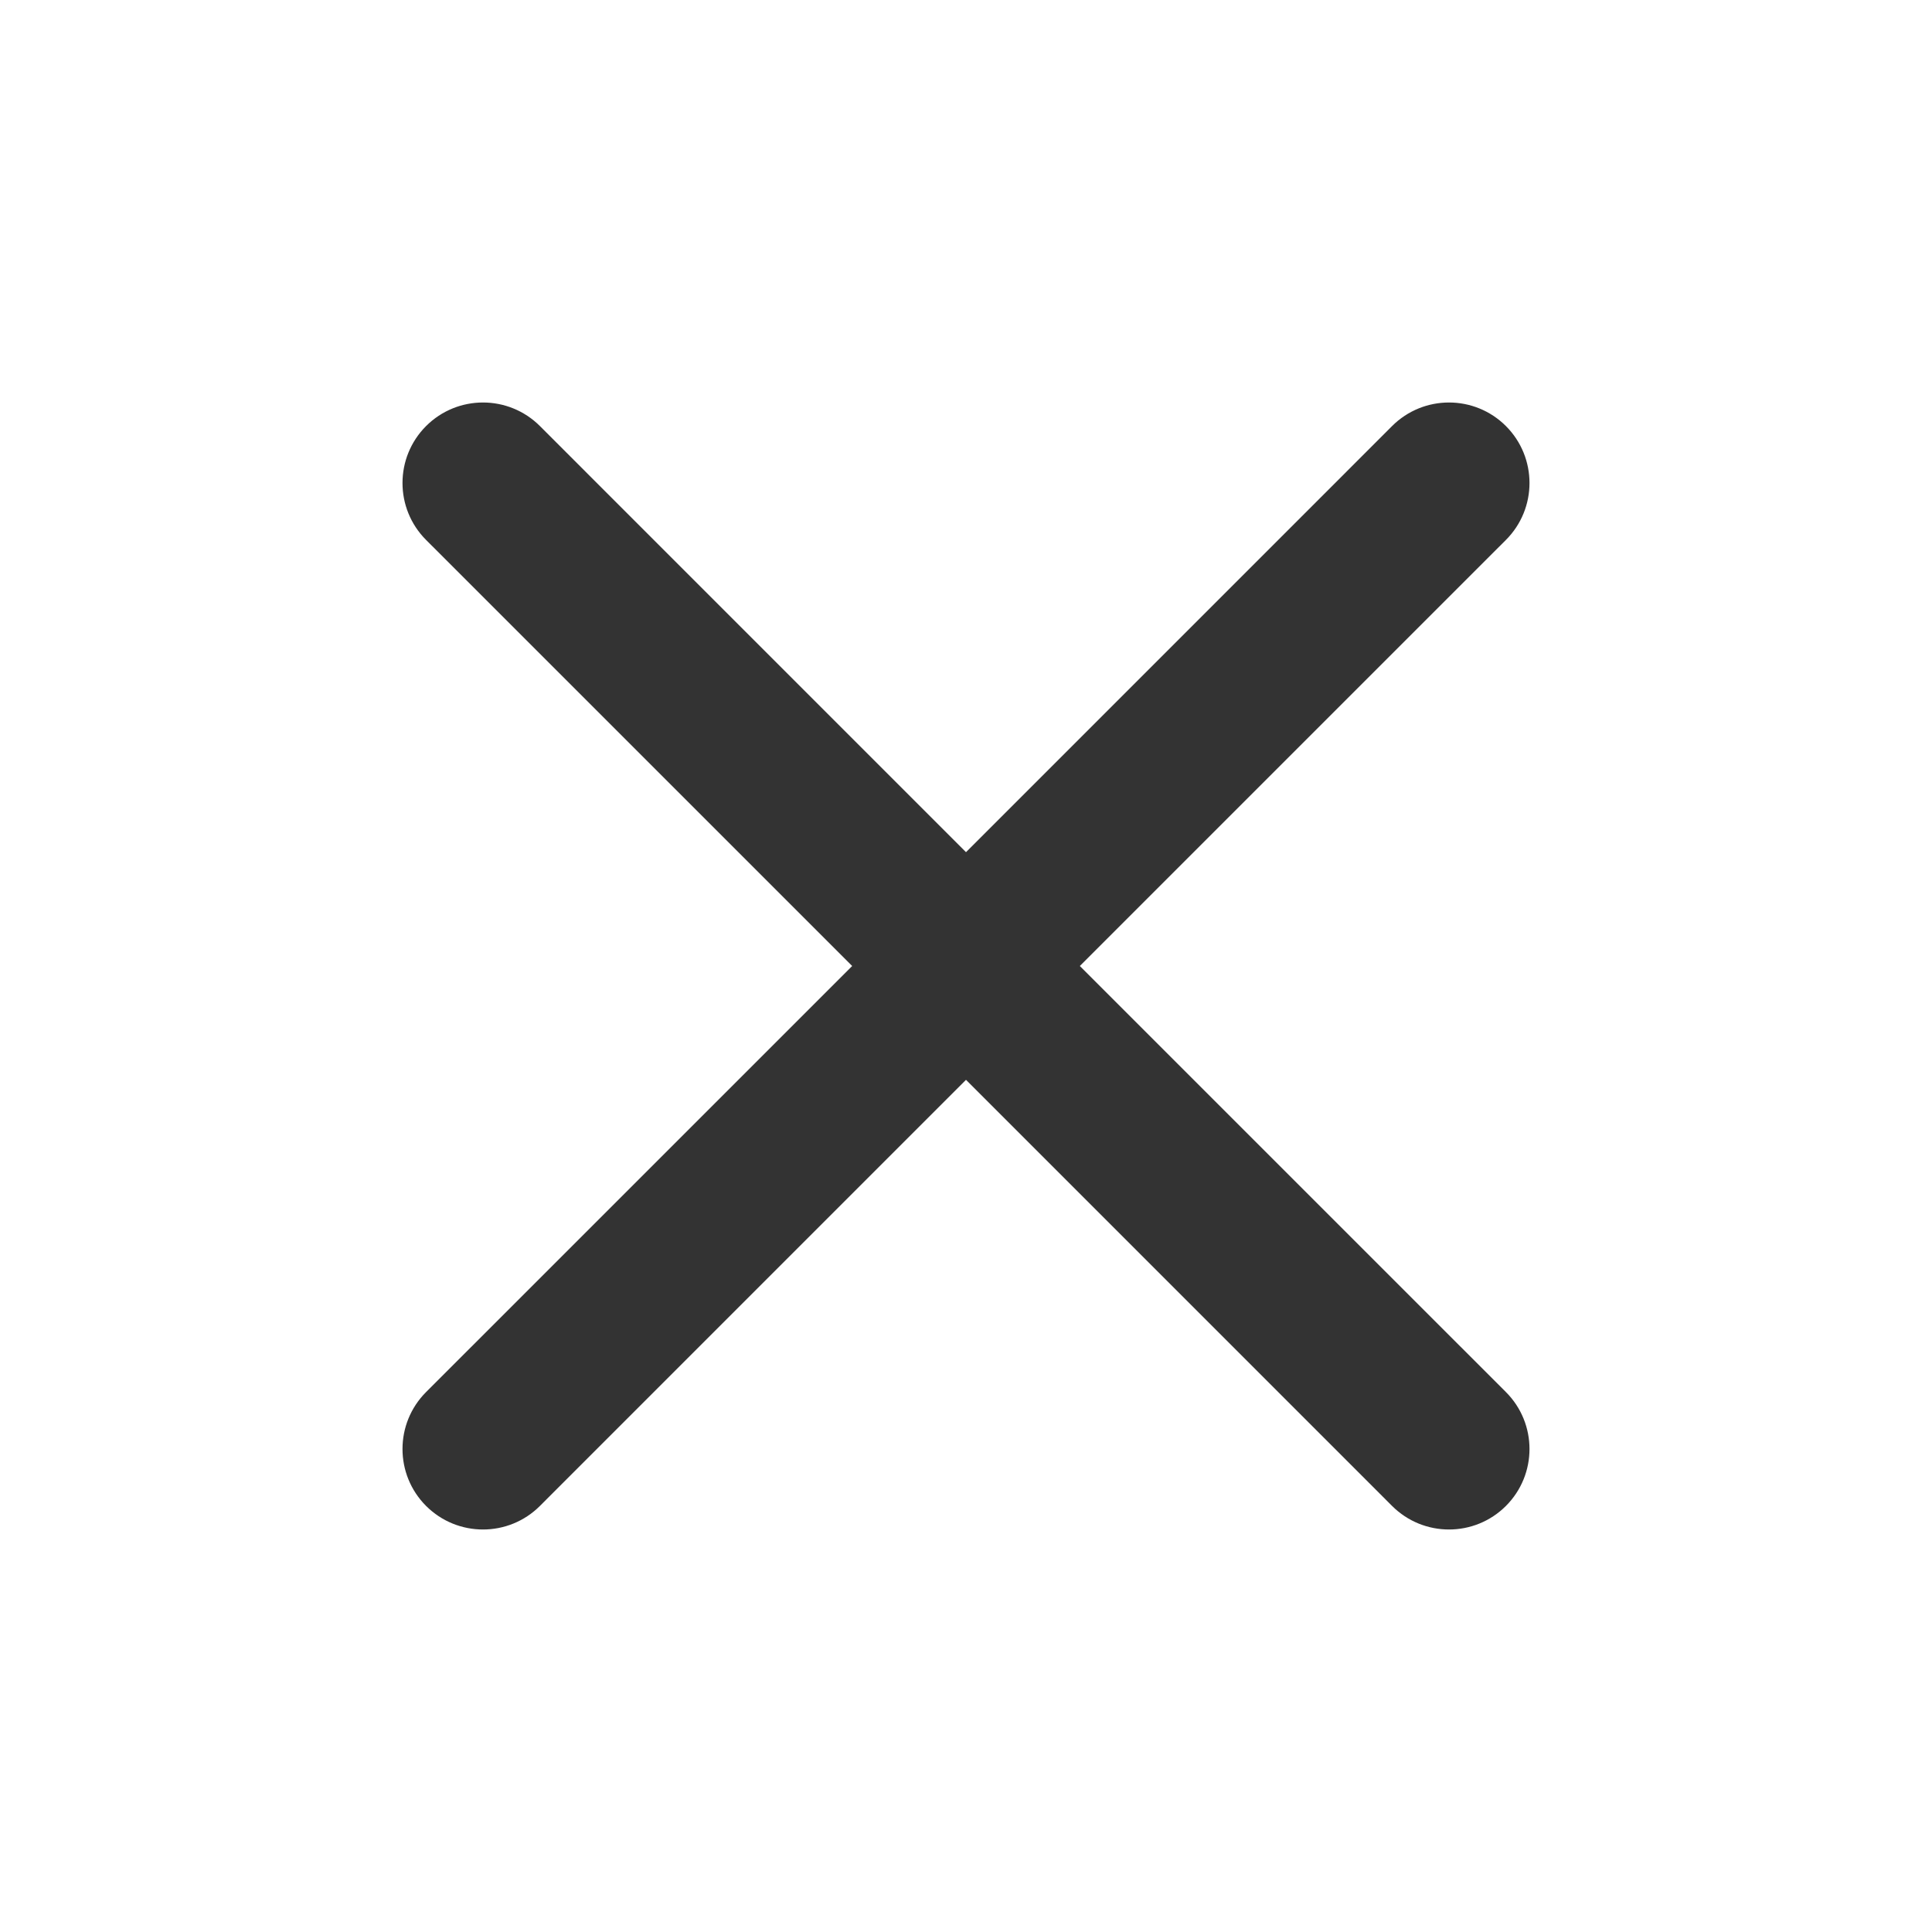
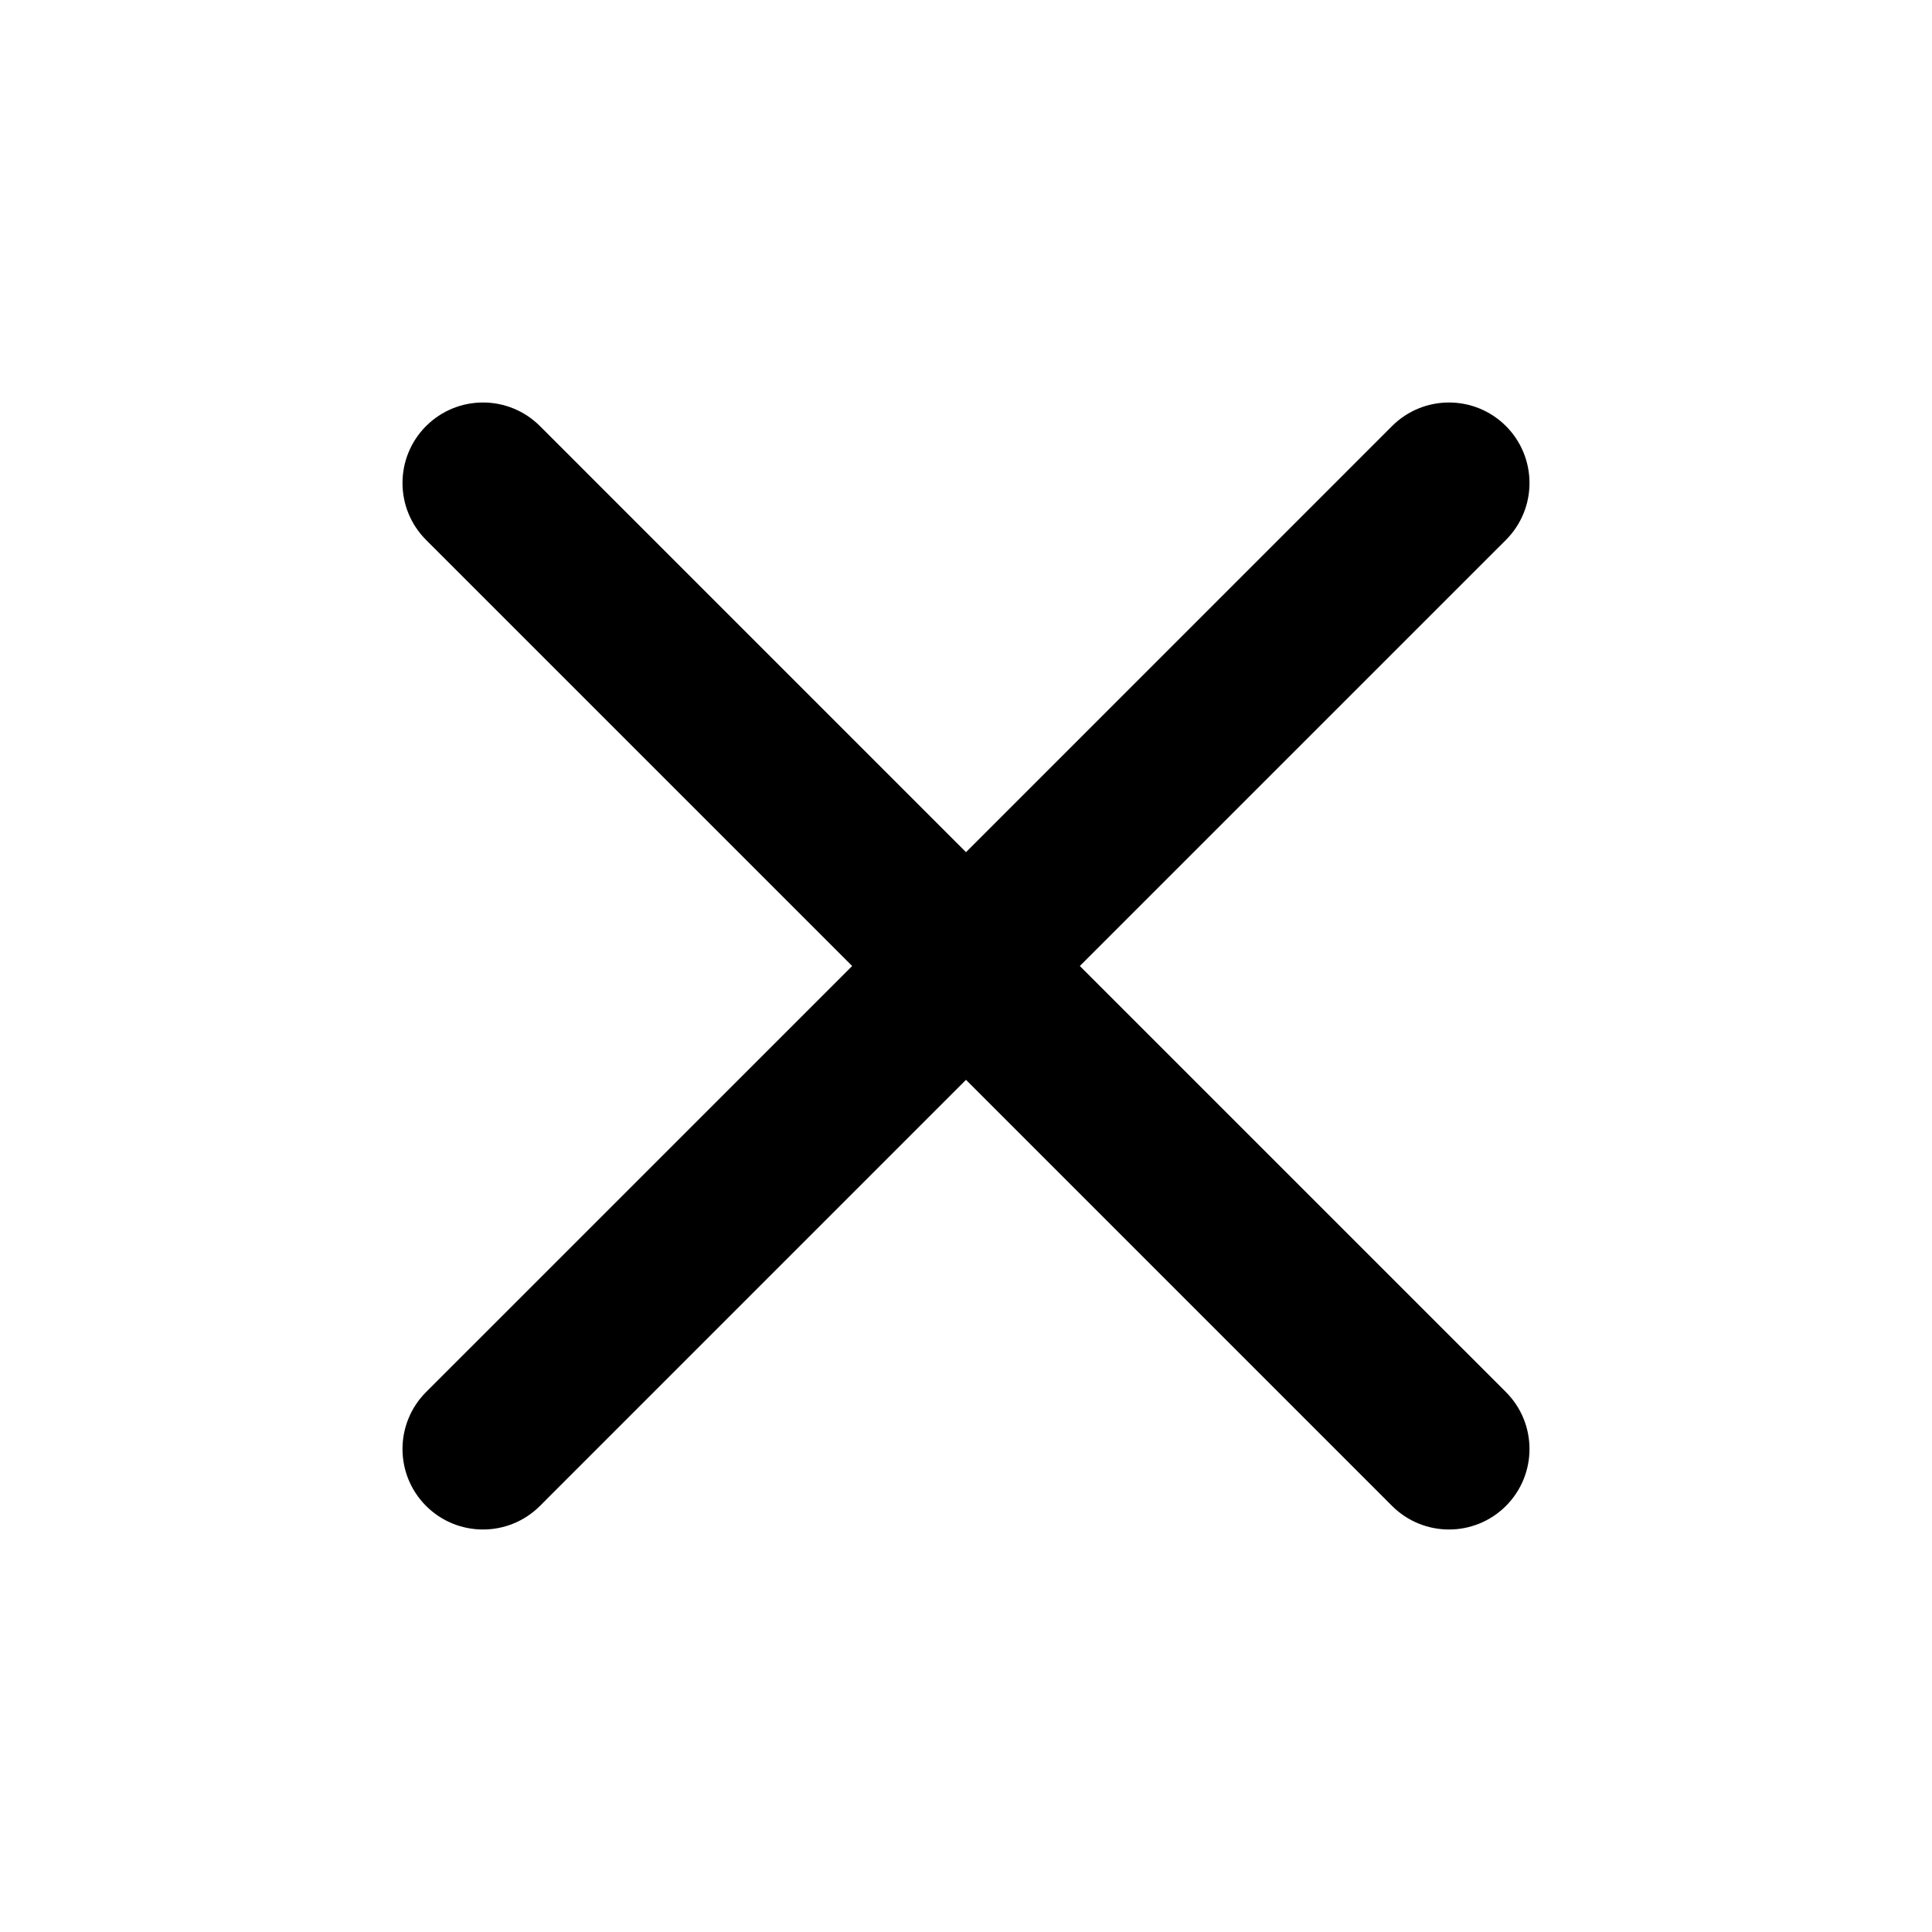
- <svg xmlns="http://www.w3.org/2000/svg" width="current" height="current" viewBox="0 0 60 60" fill="#333333">
+ <svg xmlns="http://www.w3.org/2000/svg" width="current" height="current" viewBox="0 0 60 60" fill="currentColor">
  <path fill-rule="evenodd" clip-rule="evenodd" d="M46.768 16.768C47.744 15.791 47.744 14.209 46.768 13.232C45.791 12.256 44.209 12.256 43.232 13.232L30 26.465L16.768 13.232C15.791 12.256 14.209 12.256 13.232 13.232C12.256 14.209 12.256 15.791 13.232 16.768L26.465 30L13.232 43.232C12.256 44.209 12.256 45.791 13.232 46.768C14.209 47.744 15.791 47.744 16.768 46.768L30 33.535L43.232 46.768C44.209 47.744 45.791 47.744 46.768 46.768C47.744 45.791 47.744 44.209 46.768 43.232L33.535 30L46.768 16.768Z" />
</svg>
